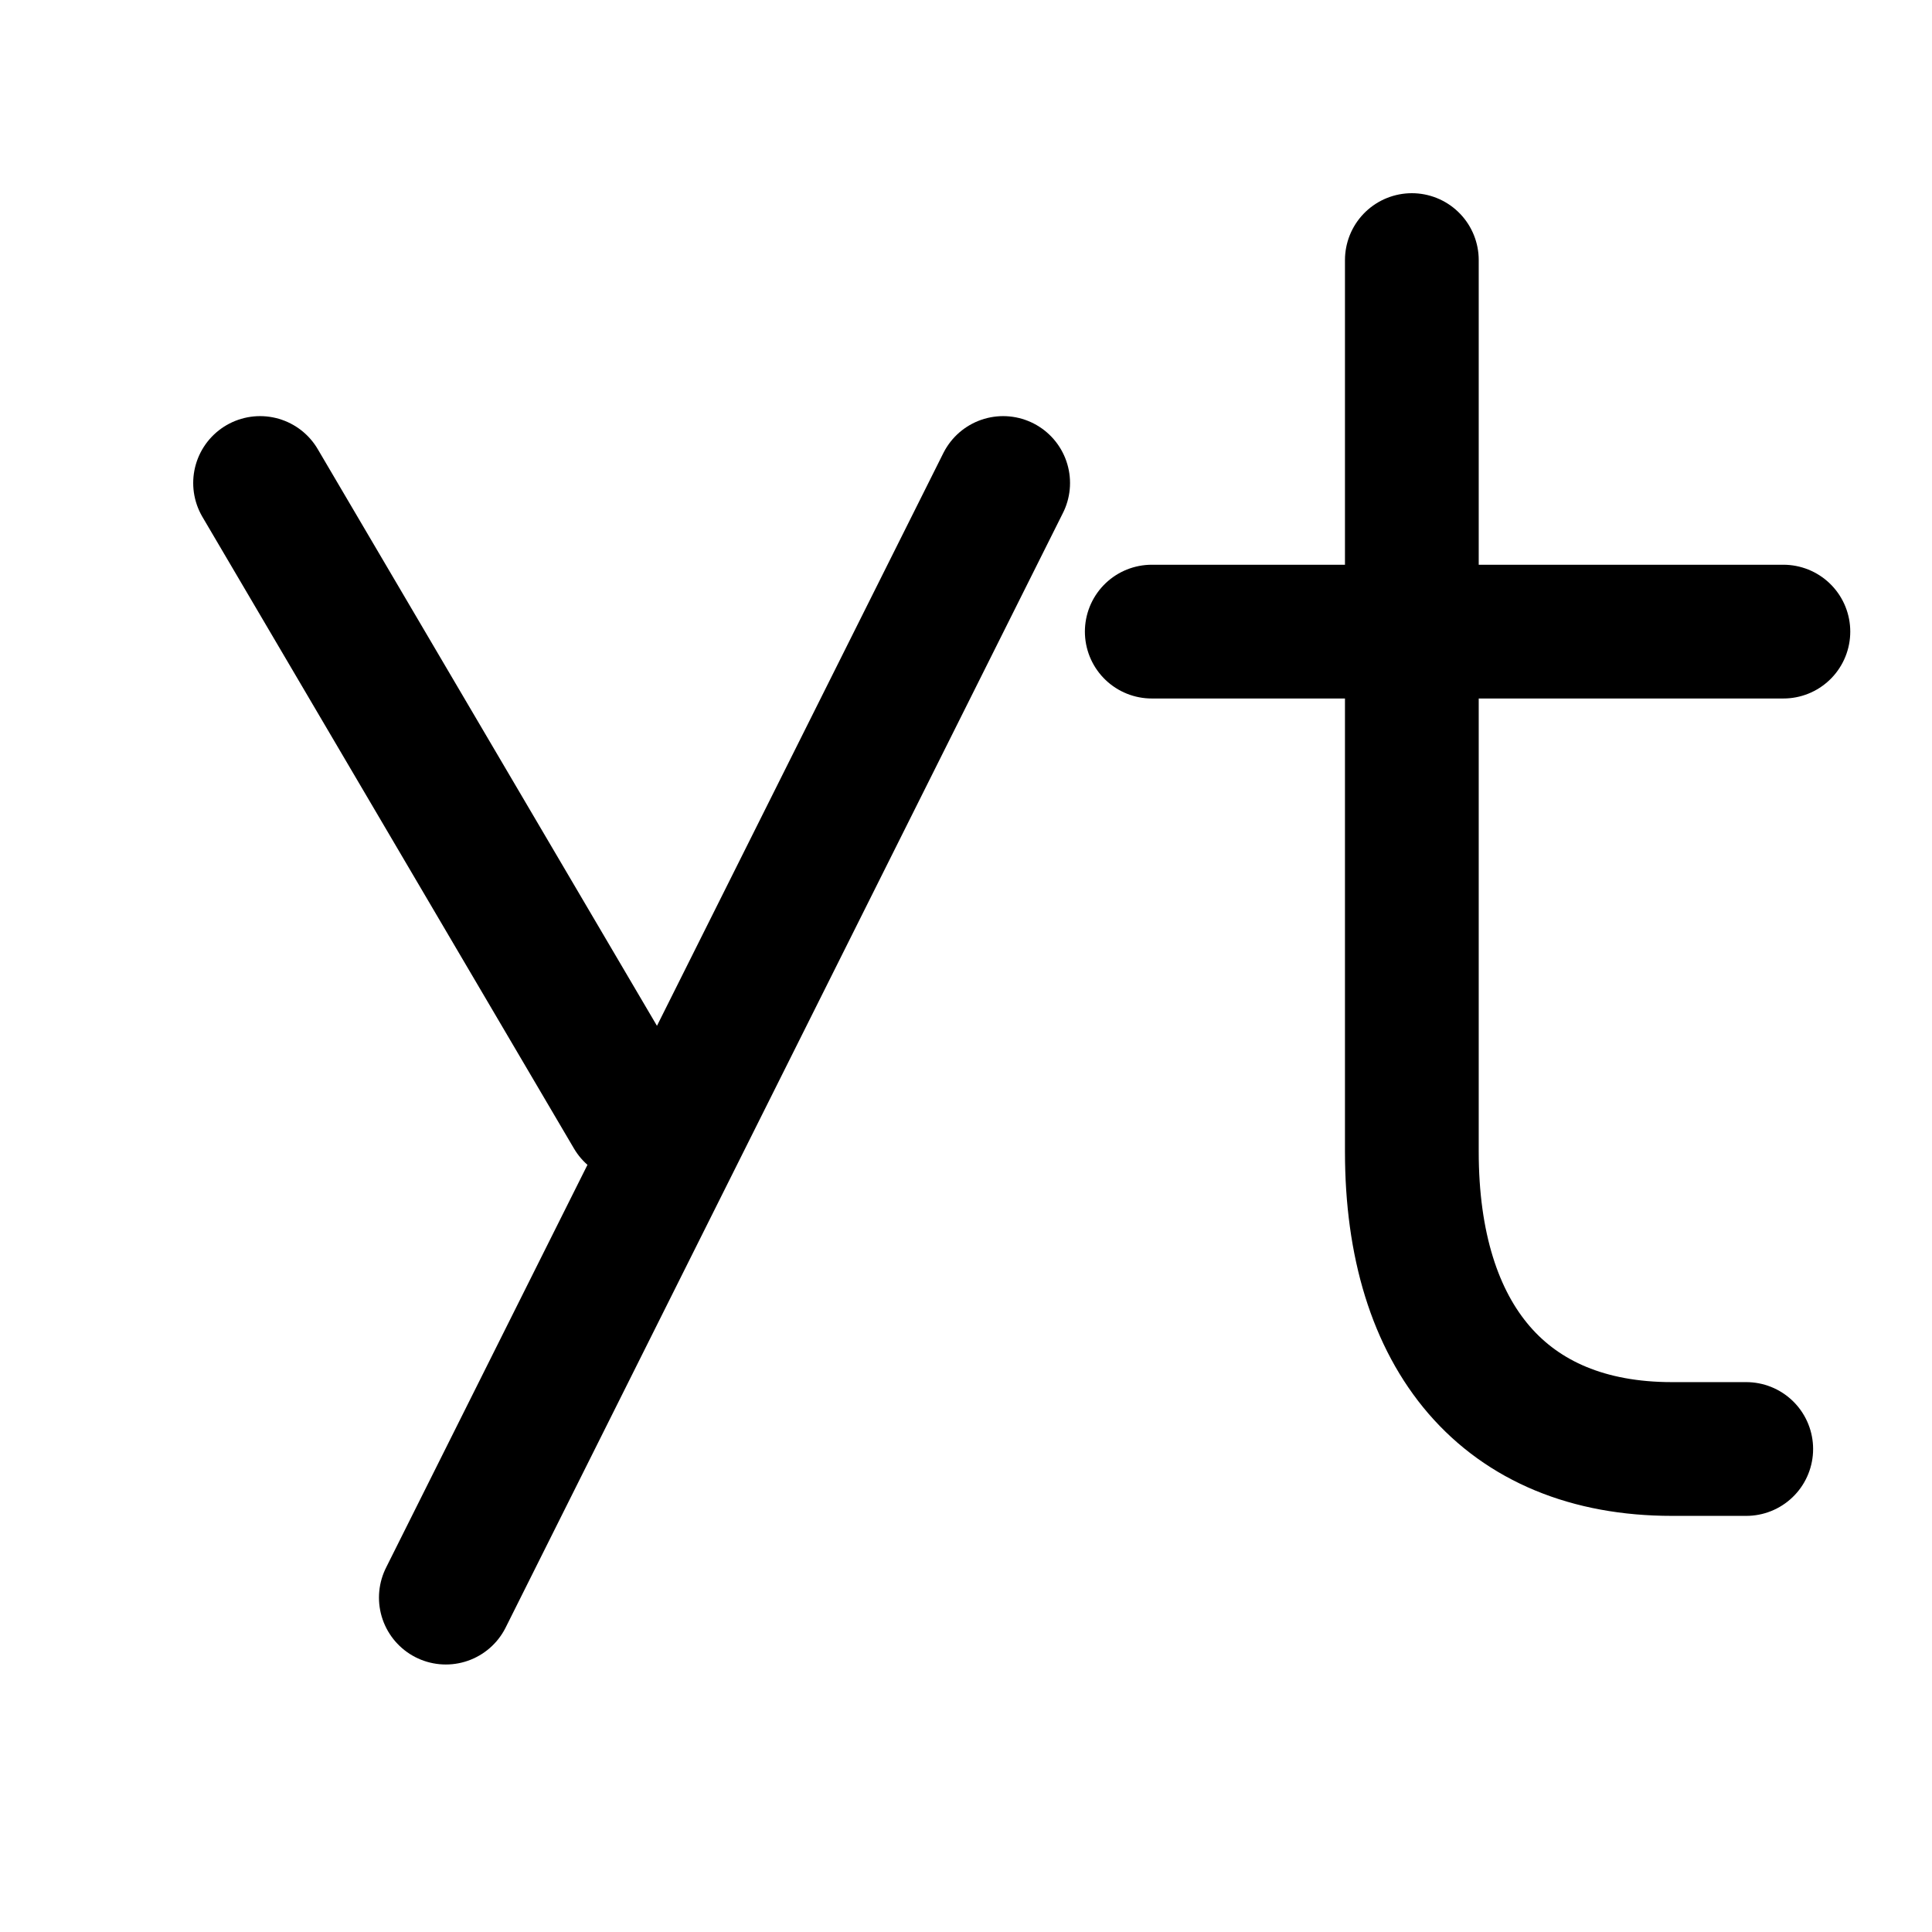
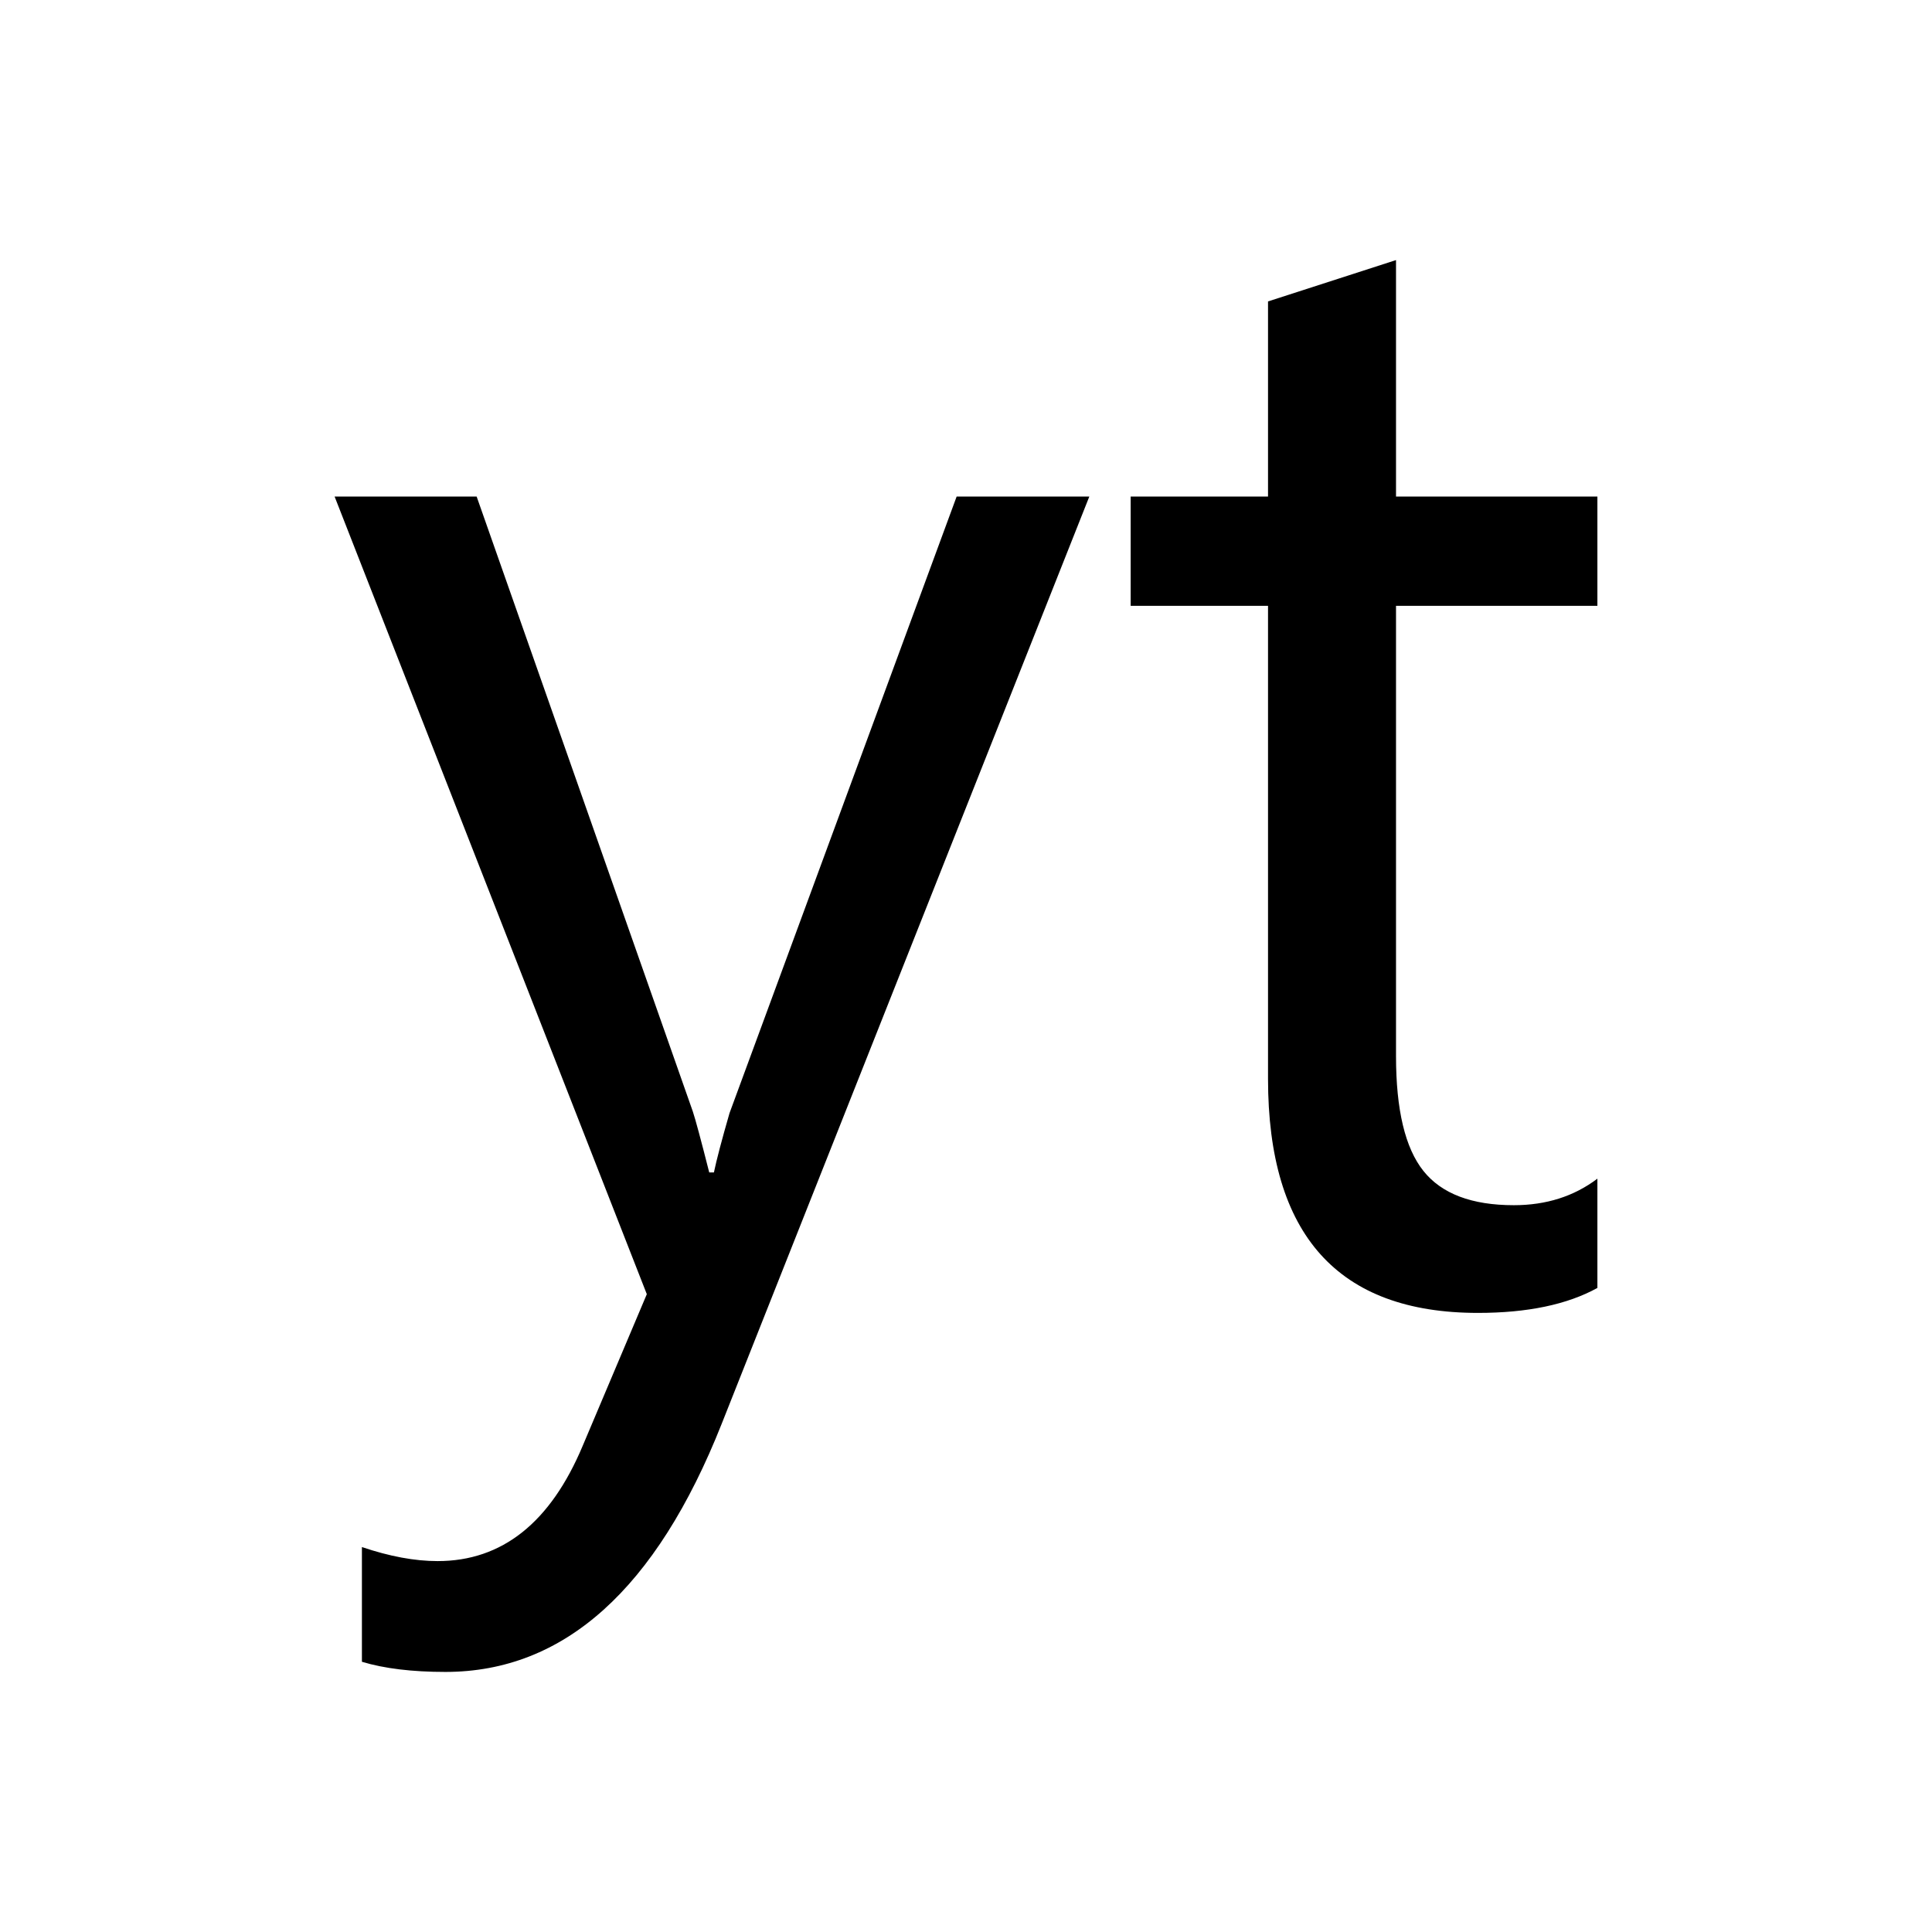
<svg xmlns="http://www.w3.org/2000/svg" viewBox="0 0 52 52">
-   <g id="mark" fill="none" stroke="currentColor" stroke-width="3.6" stroke-linecap="round" stroke-linejoin="round">
-     <path d="m7 13 10 17m10-17L12 43" />
-     <path d="M38 7v24c0 5 2.5 8 7 8h2M31 17h17" />
+   <g id="mark" fill="currentColor">
+     <path fill-rule="evenodd" d="M29.319 13.365 L19.425 38.32 C17.661 42.773 15.182 45 11.989 45 C11.093 45 10.343 44.909 9.741 44.727 L9.741 41.639 C10.484 41.891 11.163 42.017 11.779 42.017 C13.515 42.017 14.818 40.981 15.686 38.908 L17.409 34.833 L9.006 13.365 L12.829 13.365 L18.648 29.918 C18.718 30.128 18.865 30.674 19.089 31.556 L19.215 31.556 C19.285 31.22 19.425 30.688 19.635 29.96 L25.748 13.365 Z M42.994 34.665 C42.182 35.113 41.11 35.337 39.78 35.337 C36.013 35.337 34.129 33.237 34.129 29.035 L34.129 16.306 L30.432 16.306 L30.432 13.365 L34.129 13.365 L34.129 8.113 L37.574 7 L37.574 13.365 L42.994 13.365 L42.994 16.306 L37.574 16.306 L37.574 28.426 C37.574 29.869 37.819 30.898 38.31 31.514 C38.8 32.13 39.612 32.438 40.746 32.438 C41.615 32.438 42.364 32.2 42.994 31.724 Z" />
  </g>
</svg>
